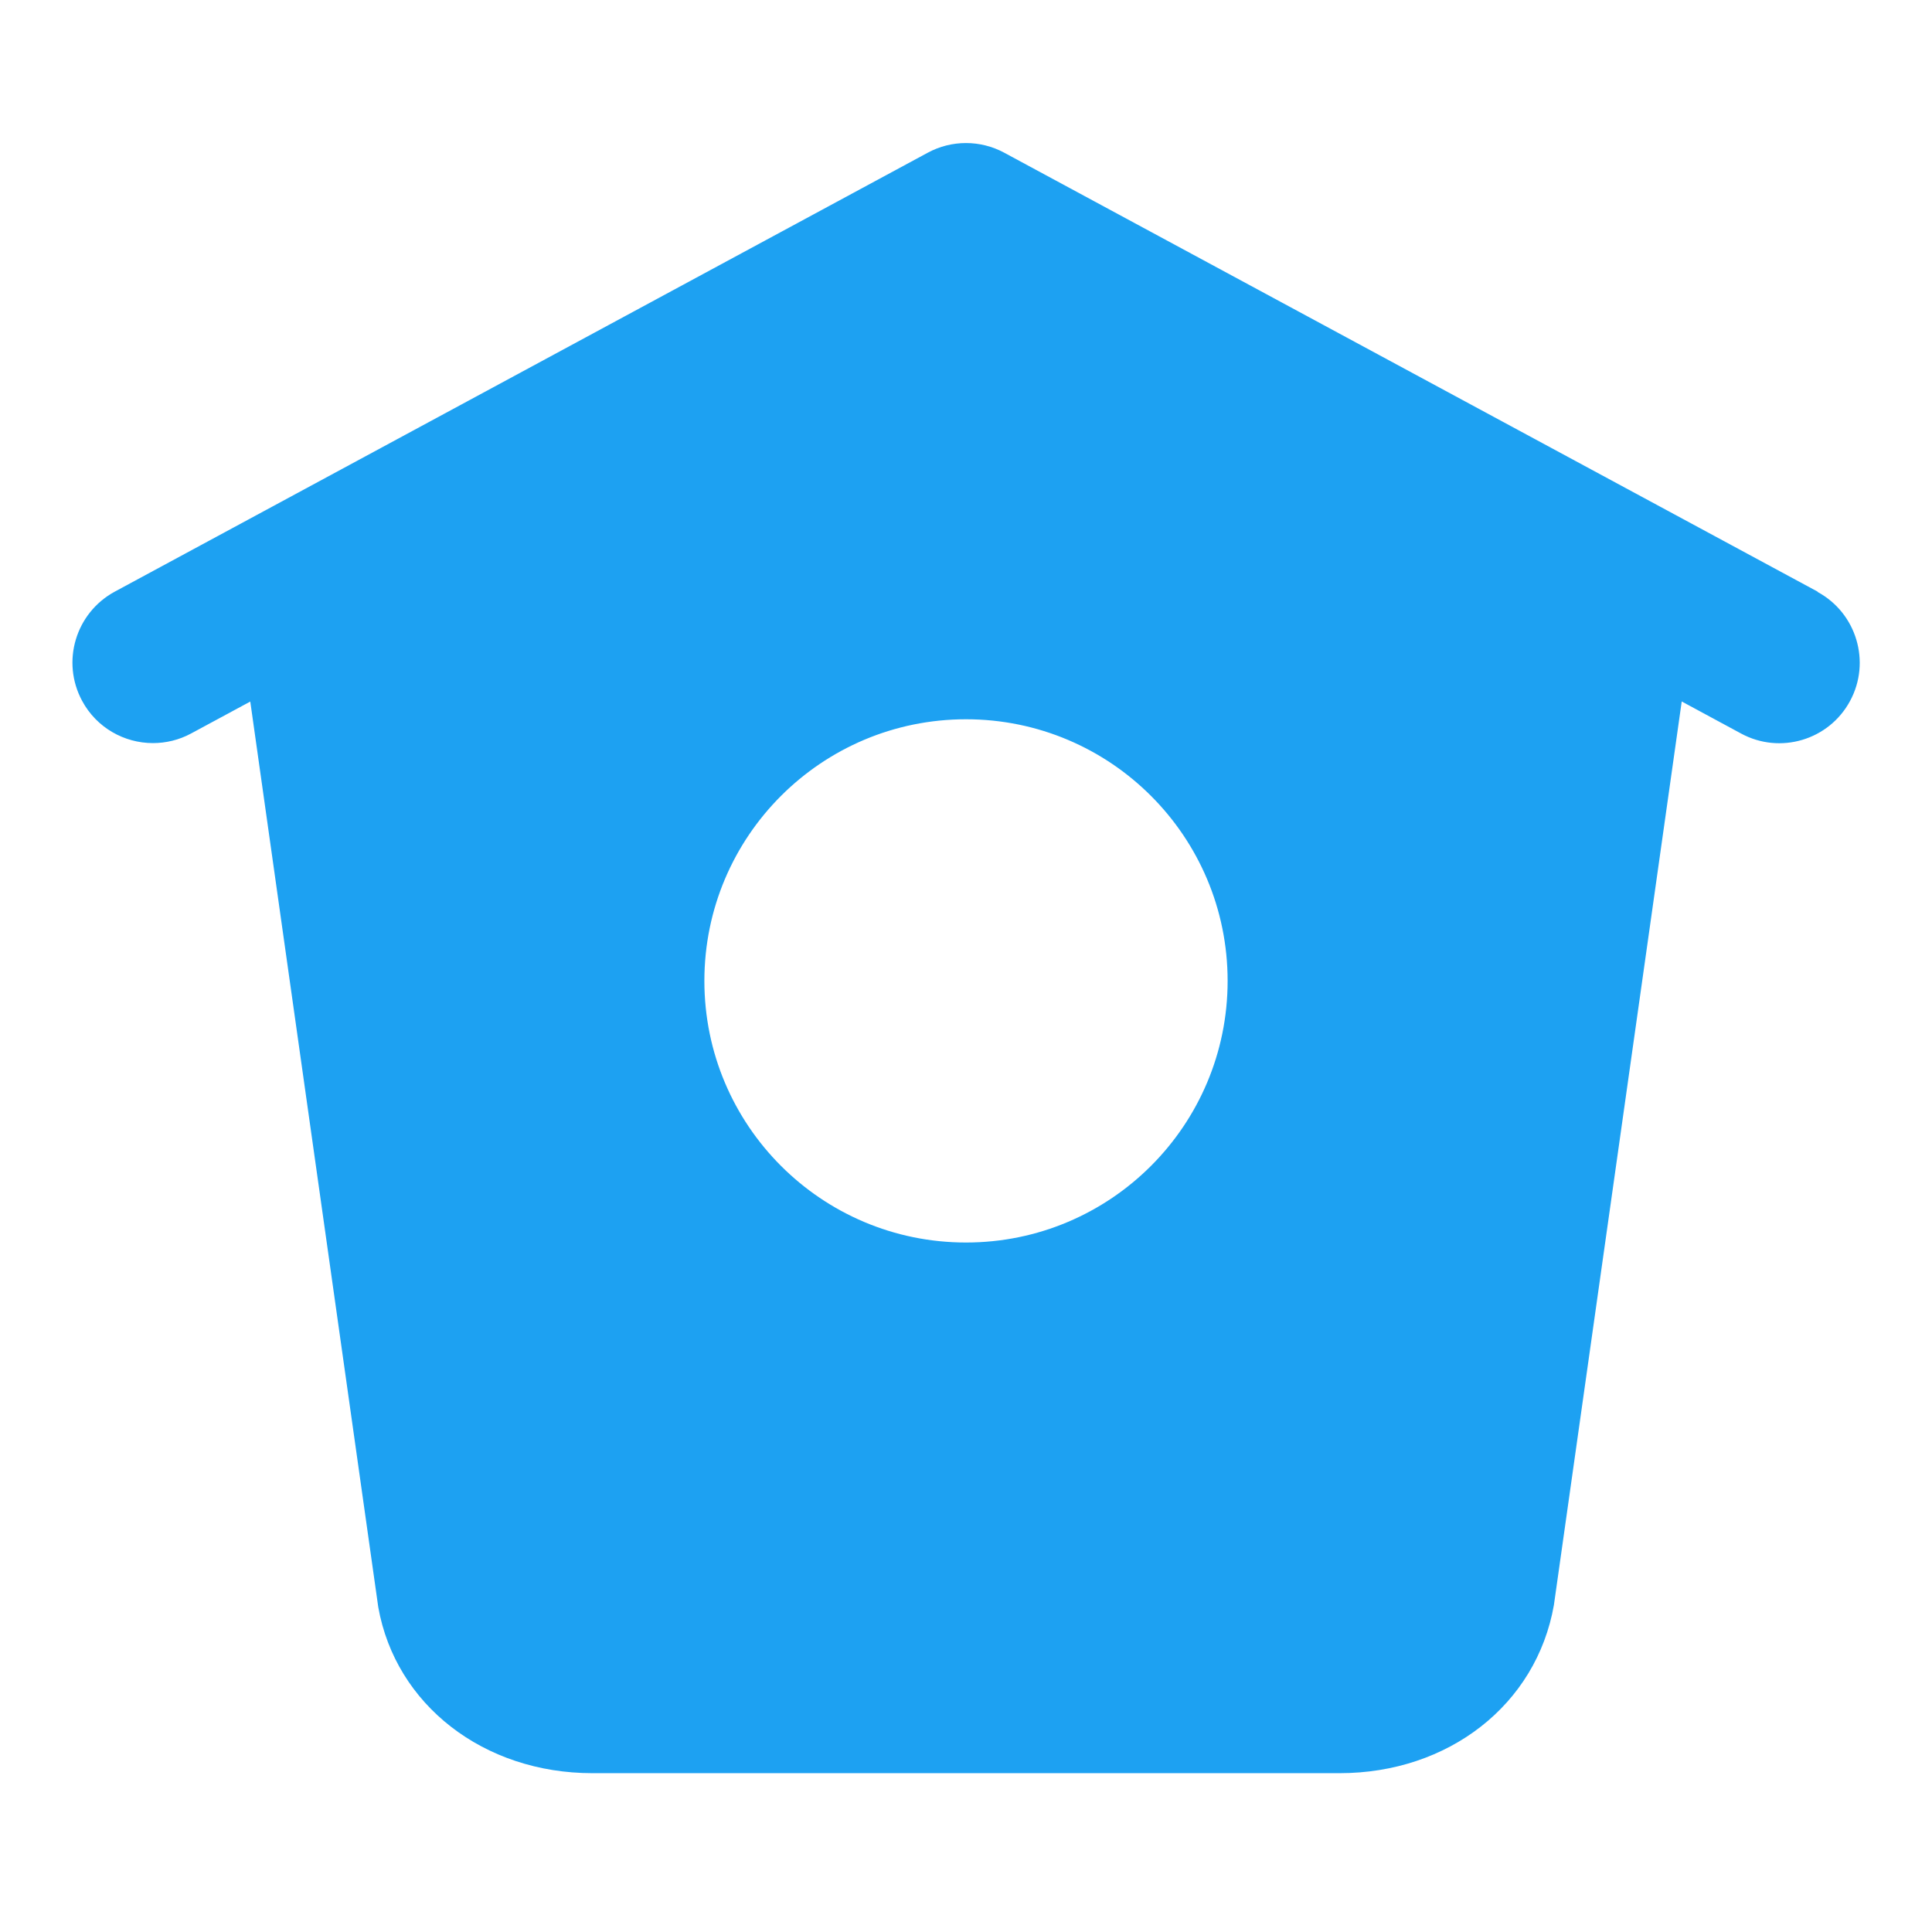
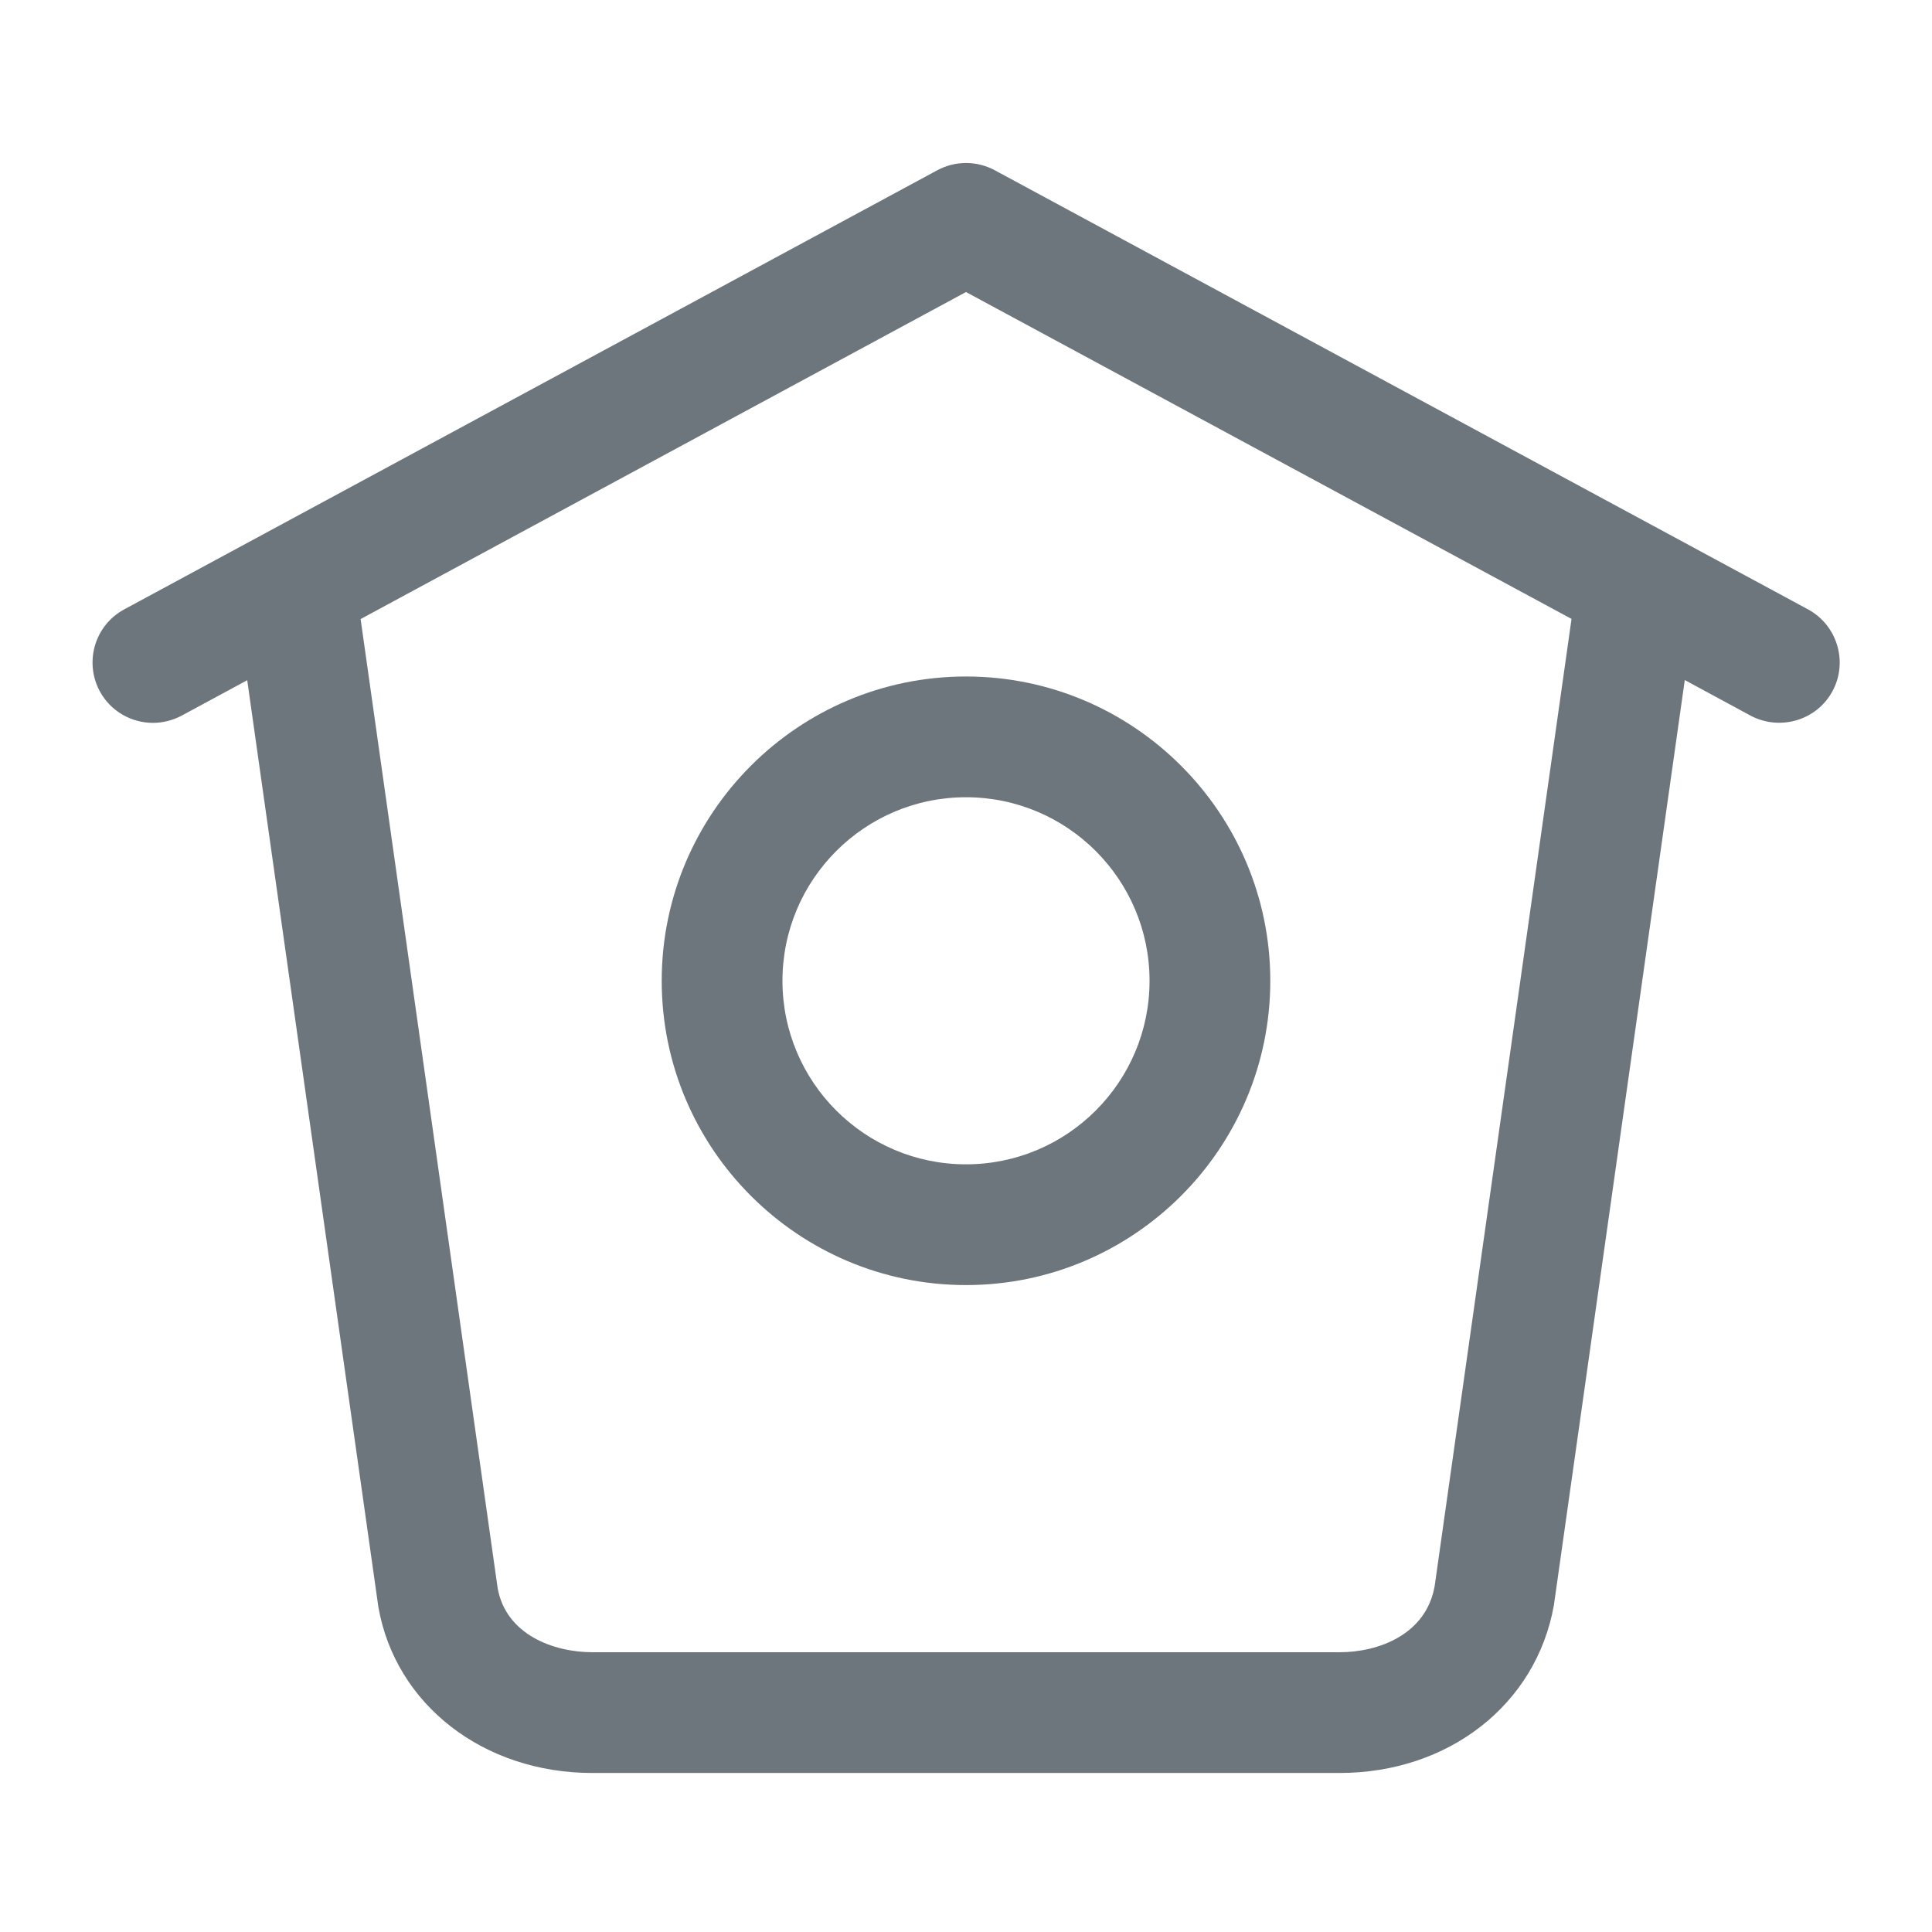
- <svg xmlns="http://www.w3.org/2000/svg" viewBox="0 0 24 24" class="r-13gxpu9 r-4qtqp9 r-yyyyoo r-lwhw9o r-dnmrzs r-bnwqim r-1plcrui r-lrvibr" width="26" height="26">
-   <g fill="#1DA1F2">
-     <path d="M22.58 7.35L12.475 1.897c-.297-.16-.654-.16-.95 0L1.425 7.35c-.486.264-.667.87-.405 1.356.18.335.525.525.88.525.16 0 .324-.038.475-.12l.734-.396 1.59 11.25c.216 1.214 1.31 2.062 2.66 2.062h9.282c1.35 0 2.444-.848 2.662-2.088l1.588-11.225.737.398c.485.263 1.092.082 1.354-.404.263-.486.08-1.093-.404-1.355zM12 15.435c-1.795 0-3.25-1.455-3.25-3.25s1.455-3.25 3.25-3.25 3.25 1.455 3.25 3.25-1.455 3.25-3.25 3.25z" fill="#1DA1F2" />
-   </g>
+ <svg xmlns="http://www.w3.org/2000/svg" width="26" height="26" viewBox="0 0 26 26" fill="none">
+   <path d="M24.332 8.201L13.387 2.291C13.145 2.161 12.856 2.161 12.614 2.291L1.671 8.201C1.277 8.414 1.13 8.907 1.343 9.303C1.489 9.573 1.77 9.728 2.058 9.728C2.188 9.728 2.321 9.696 2.444 9.631L3.327 9.154L5.092 21.627C5.323 22.943 6.509 23.86 7.971 23.86H18.027C19.491 23.86 20.675 22.942 20.912 21.599L22.673 9.152L23.559 9.631C23.953 9.84 24.448 9.696 24.661 9.301C24.873 8.908 24.726 8.415 24.332 8.201V8.201ZM19.307 21.345C19.191 22.001 18.546 22.235 18.029 22.235H7.973C7.453 22.235 6.809 22.001 6.697 21.371L4.853 8.331L13 3.93L21.149 8.329L19.307 21.345V21.345Z" fill="#6E767D" />
+   <path d="M8.905 13.199C8.905 15.457 10.741 17.294 13 17.294C15.258 17.294 17.095 15.457 17.095 13.199C17.095 10.942 15.258 9.104 13 9.104C10.741 9.104 8.905 10.942 8.905 13.199ZM15.47 13.199C15.47 14.562 14.363 15.669 13 15.669C11.637 15.669 10.53 14.562 10.53 13.199C10.53 11.836 11.637 10.729 13 10.729C14.363 10.729 15.47 11.836 15.47 13.199Z" fill="#6E767D" />
</svg>
